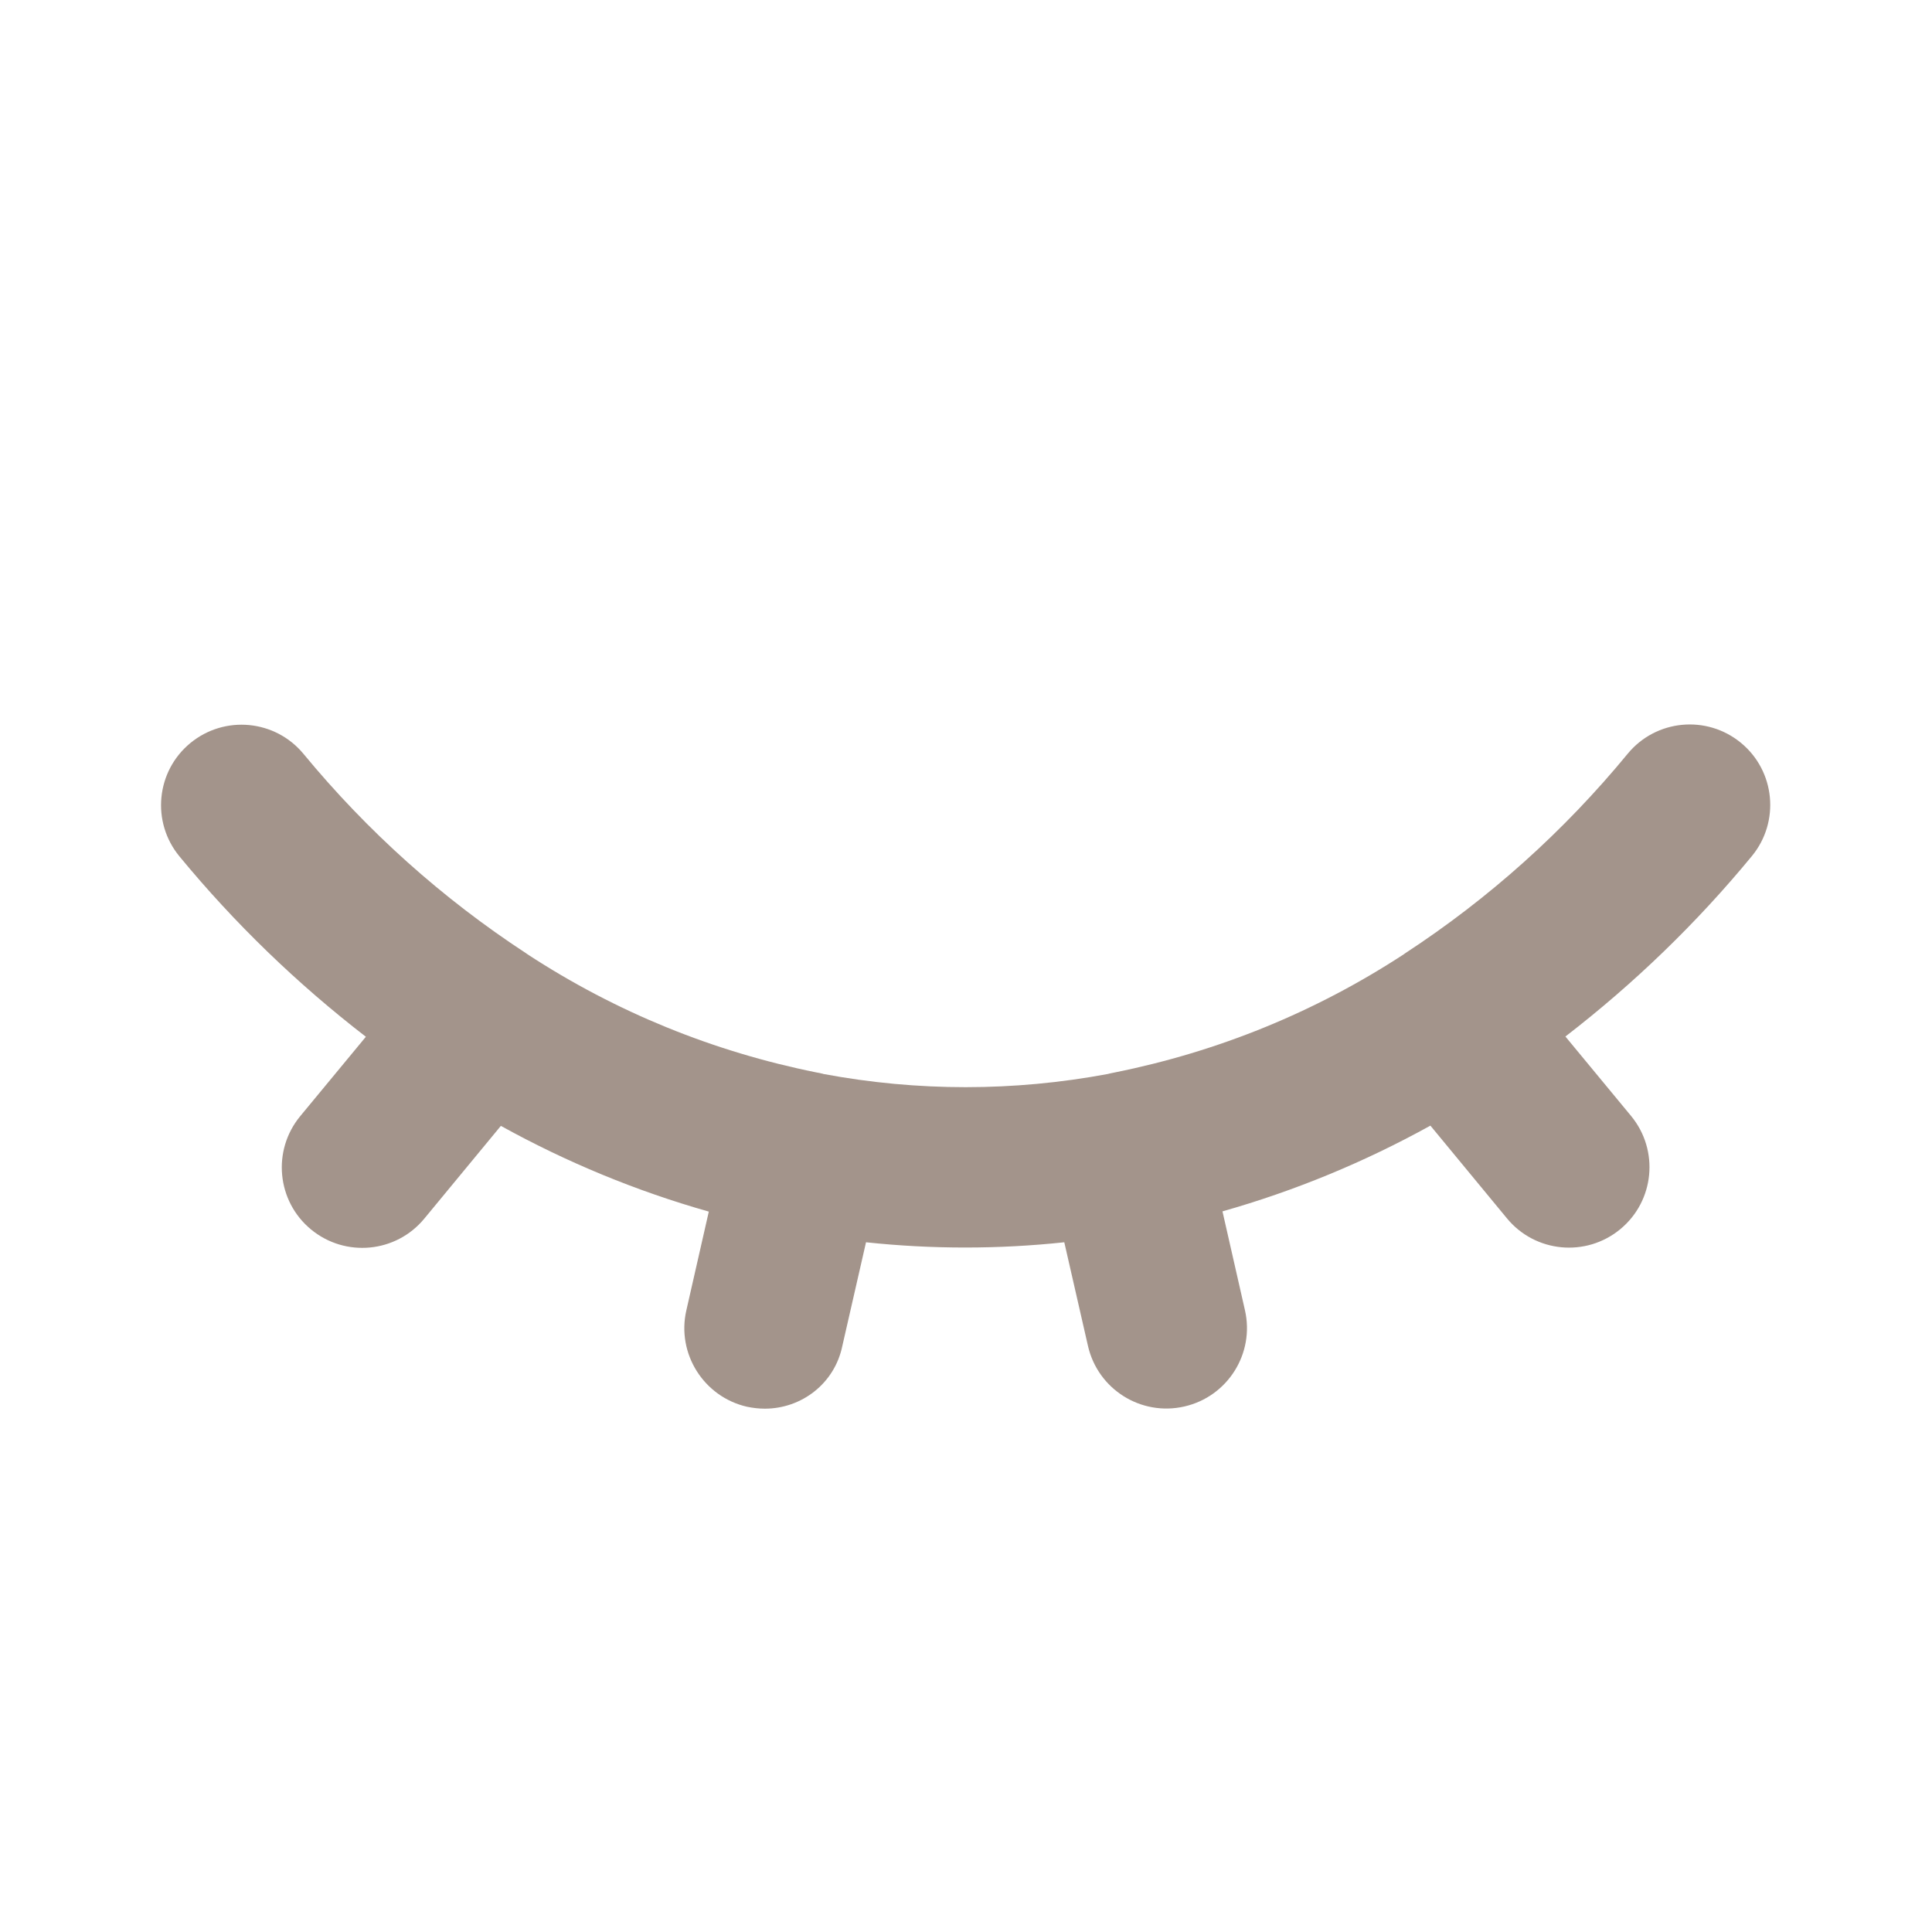
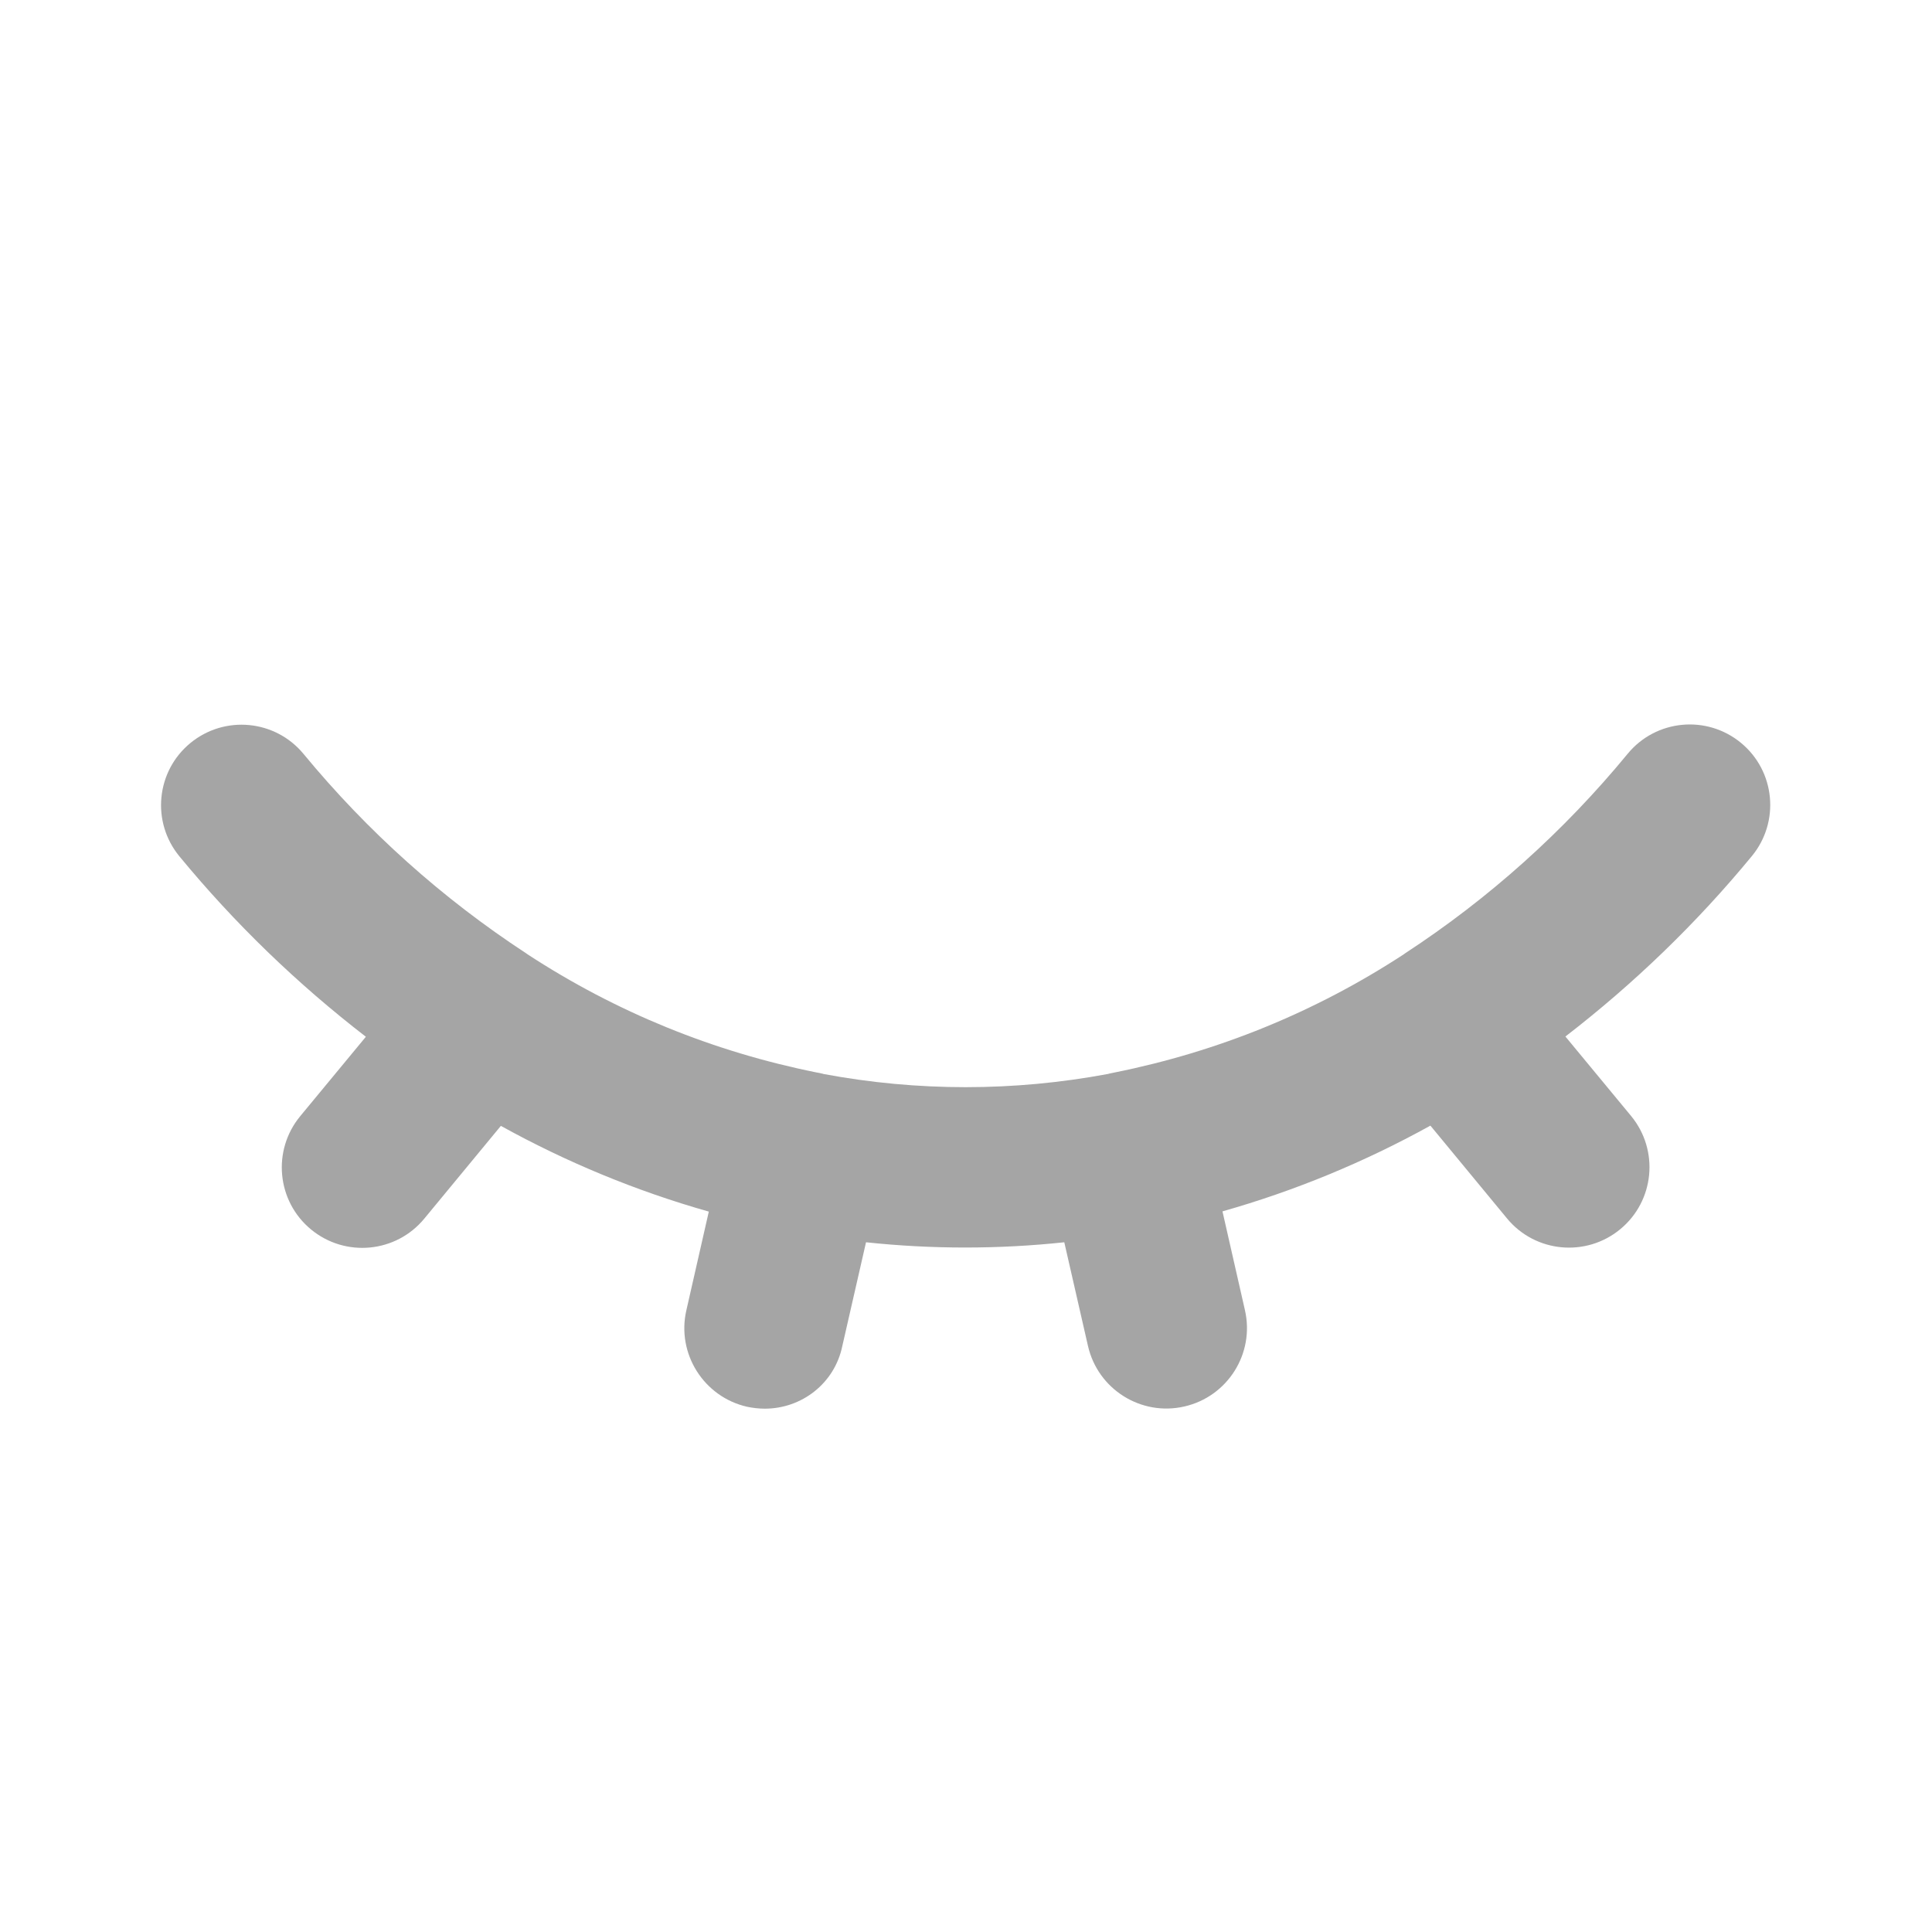
<svg xmlns="http://www.w3.org/2000/svg" version="1.1" viewBox="0 0 800 800">
  <defs>
    <style>
      .cls-1 {
-         fill: #a3948b;
+         fill: #a5a5a5;
      }
    </style>
  </defs>
  <g>
    <g id="_圖層_1" data-name="圖層_1">
-       <path class="cls-1" d="M316.7,583.3c-2.5,0-5-.3-7.4-.8-17.9-4.1-29.2-22-25.1-39.9l9.3-40.9c-30-8.5-58.8-20.4-86.1-35.5l-31.7,38.4c-11.7,14.2-32.7,16.2-46.9,4.5-14.2-11.7-16.2-32.7-4.5-46.9l27.2-32.9c-28.4-21.9-54.3-46.9-77.2-74.7-11.7-14.2-9.7-35.2,4.5-46.9,14.2-11.7,35.2-9.7,46.9,4.5,26.4,32,57.4,59.8,92.1,82.5.2.2.5.3.7.5,36.6,23.9,76.9,40.3,119.7,48.9.8.1,1.6.3,2.4.5.1,0,.2,0,.3.1,39.1,7.3,78.8,7.3,117.9,0,.1,0,.2,0,.3-.1.8-.2,1.6-.3,2.4-.5,42.8-8.6,83.1-25,119.7-48.9.2-.2.5-.3.7-.5,34.7-22.7,65.7-50.5,92.1-82.6,11.7-14.2,32.7-16.2,46.9-4.5s16.2,32.7,4.5,46.9c-22.9,27.8-48.8,52.8-77.2,74.7l27.2,32.9c11.7,14.2,9.7,35.2-4.5,46.9-14.2,11.7-35.2,9.7-46.9-4.5l-31.7-38.4c-27.3,15.1-56.1,27-86.1,35.5l9.3,40.9c4.1,17.9-7.1,35.8-25.1,39.9-17.9,4.1-35.8-7.1-39.9-25.1l-9.8-42.9c-27.3,2.9-54.8,2.9-82.1,0l-9.8,42.9c-3.2,15.6-16.9,26-32.1,26Z" />
+       <g id="_圖層_1-2" data-name="_圖層_1">
+         <path class="cls-1" d="M316.7,583.3c-2.5,0-5-.3-7.4-.8-17.9-4.1-29.2-22-25.1-39.9l9.3-40.9c-30-8.5-58.8-20.4-86.1-35.5l-31.7,38.4c-11.7,14.2-32.7,16.2-46.9,4.5-14.2-11.7-16.2-32.7-4.5-46.9l27.2-32.9c-28.4-21.9-54.3-46.9-77.2-74.7-11.7-14.2-9.7-35.2,4.5-46.9,14.2-11.7,35.2-9.7,46.9,4.5,26.4,32,57.4,59.8,92.1,82.5.2.2.5.3.7.5,36.6,23.9,76.9,40.3,119.7,48.9.8.1,1.6.3,2.4.5.1,0,.2,0,.3.1,39.1,7.3,78.8,7.3,117.9,0,.1,0,.2,0,.3-.1.8-.2,1.6-.3,2.4-.5,42.8-8.6,83.1-25,119.7-48.9.2-.2.5-.3.7-.5,34.7-22.7,65.7-50.5,92.1-82.6,11.7-14.2,32.7-16.2,46.9-4.5s16.2,32.7,4.5,46.9c-22.9,27.8-48.8,52.8-77.2,74.7l27.2,32.9c11.7,14.2,9.7,35.2-4.5,46.9-14.2,11.7-35.2,9.7-46.9-4.5l-31.7-38.4c-27.3,15.1-56.1,27-86.1,35.5l9.3,40.9c4.1,17.9-7.1,35.8-25.1,39.9-17.9,4.1-35.8-7.1-39.9-25.1l-9.8-42.9c-27.3,2.9-54.8,2.9-82.1,0l-9.8,42.9c-3.2,15.6-16.9,26-32.1,26h0Z" />
+       </g>
    </g>
  </g>
</svg>
